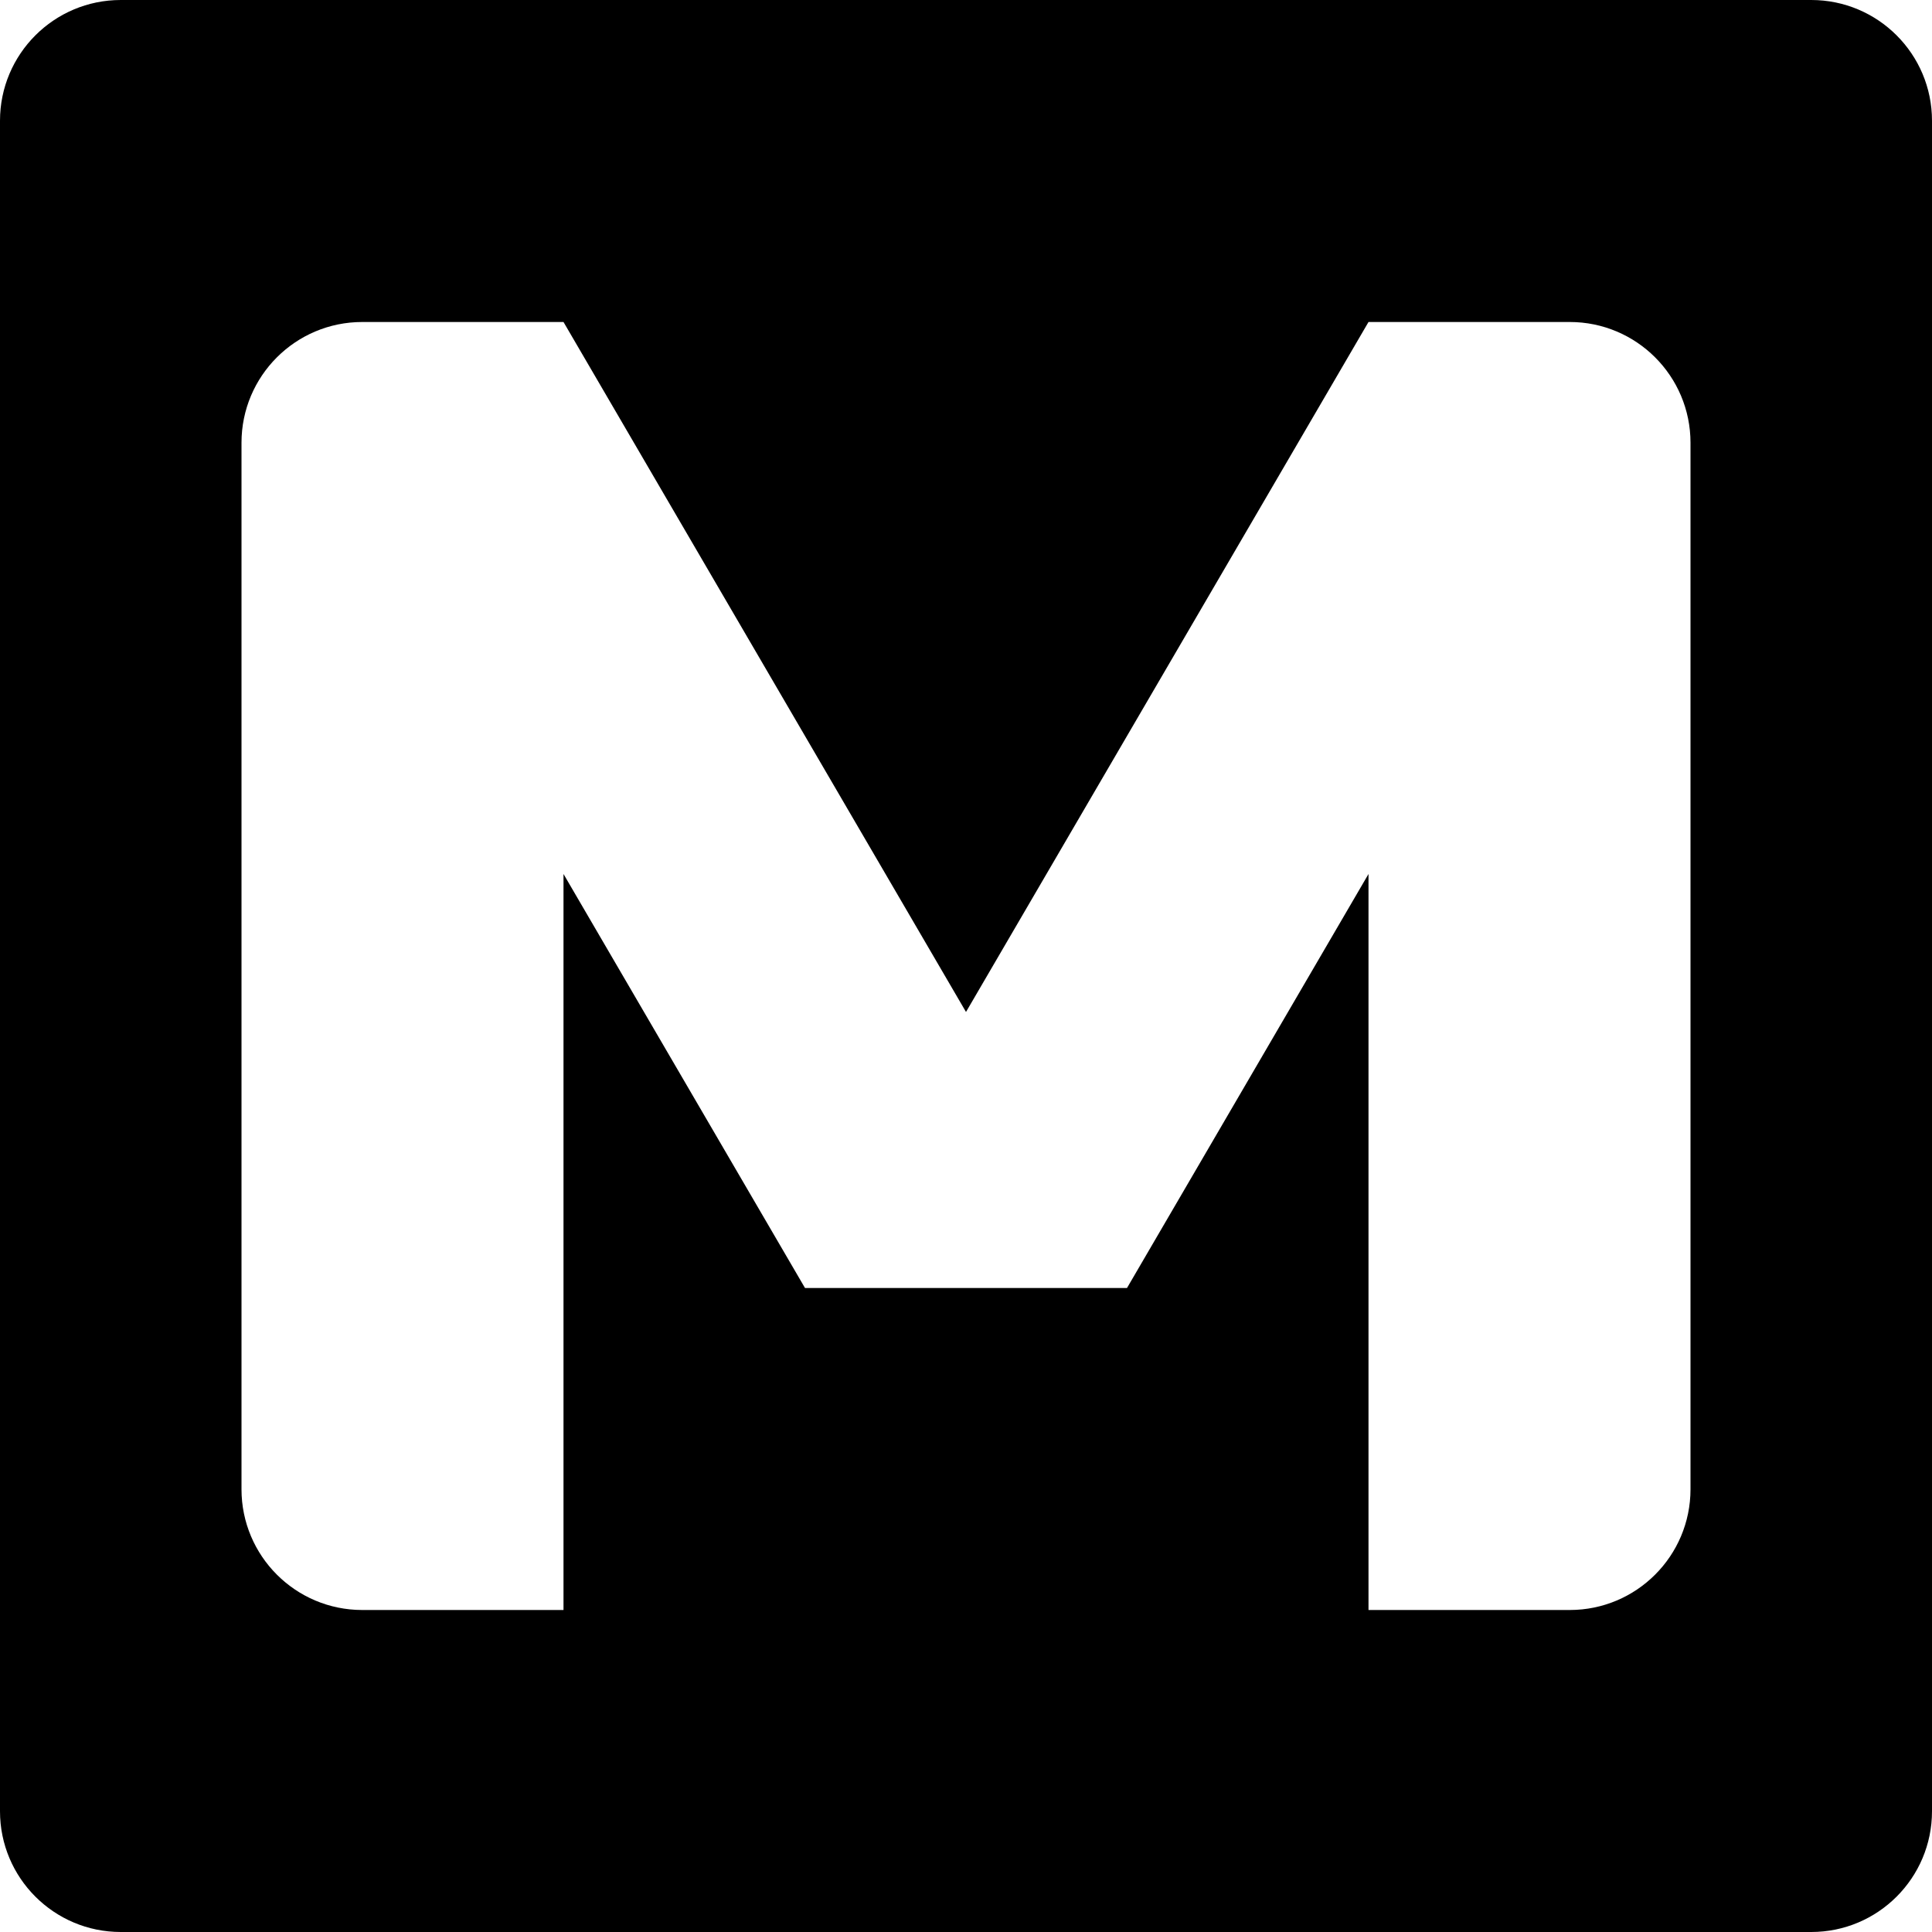
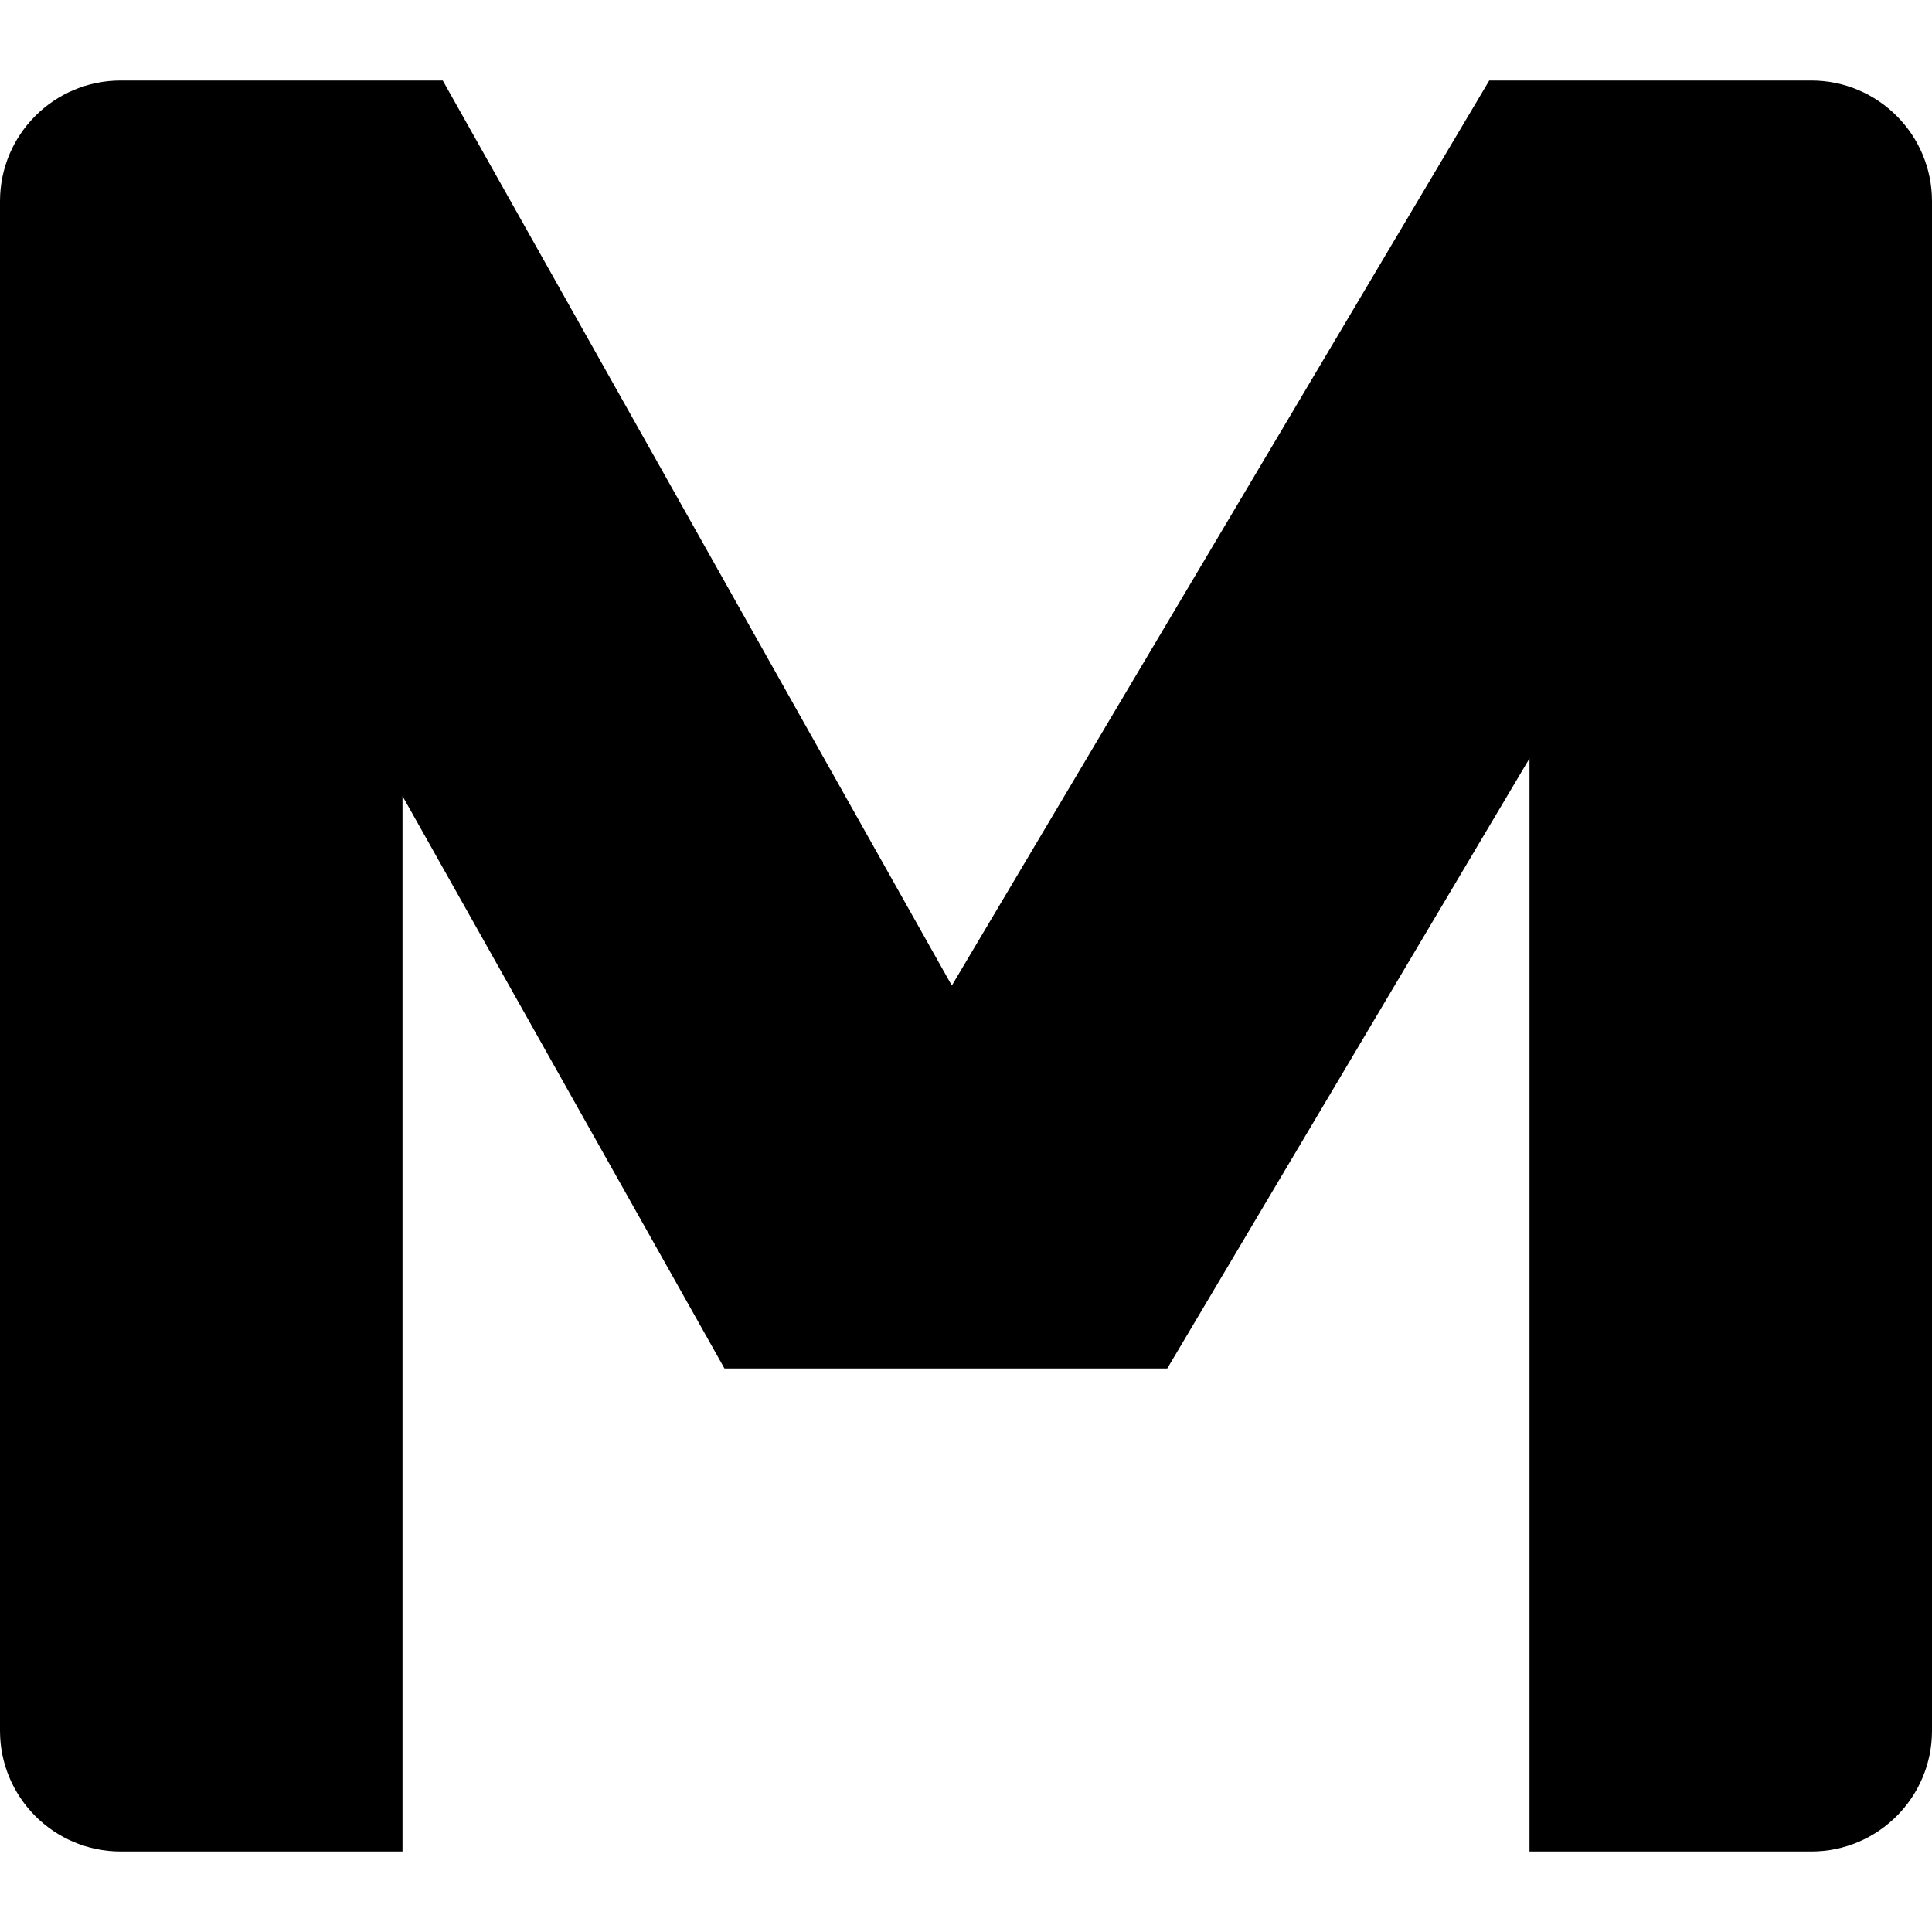
<svg xmlns="http://www.w3.org/2000/svg" width="24" height="24" fill="none">
-   <path fill="currentColor" fill-rule="evenodd" d="M1.5 0A1.5 1.5 0 0 0 0 1.5v21A1.5 1.5 0 0 0 1.5 24h21a1.5 1.5 0 0 0 1.5-1.5v-21A1.5 1.5 0 0 0 22.5 0zM12 12.571 7 4H4.5A1.5 1.5 0 0 0 3 5.5v13A1.5 1.5 0 0 0 4.5 20H7v-9.143L10 16h4l3-5.143V20h2.5a1.5 1.5 0 0 0 1.5-1.5v-13A1.5 1.5 0 0 0 19.5 4H17z" clip-rule="evenodd" />
+   <path fill="currentColor" d="M1.5 1A1.5 1.5 0 0 0 0 2.5v19A1.5 1.5 0 0 0 1.5 23H5V9.889L9 17h5.5L19 9.421V23h3.5a1.5 1.5 0 0 0 1.5-1.5v-19A1.5 1.5 0 0 0 22.5 1h-4l-6.676 11.243L5.5 1z" />
</svg>
